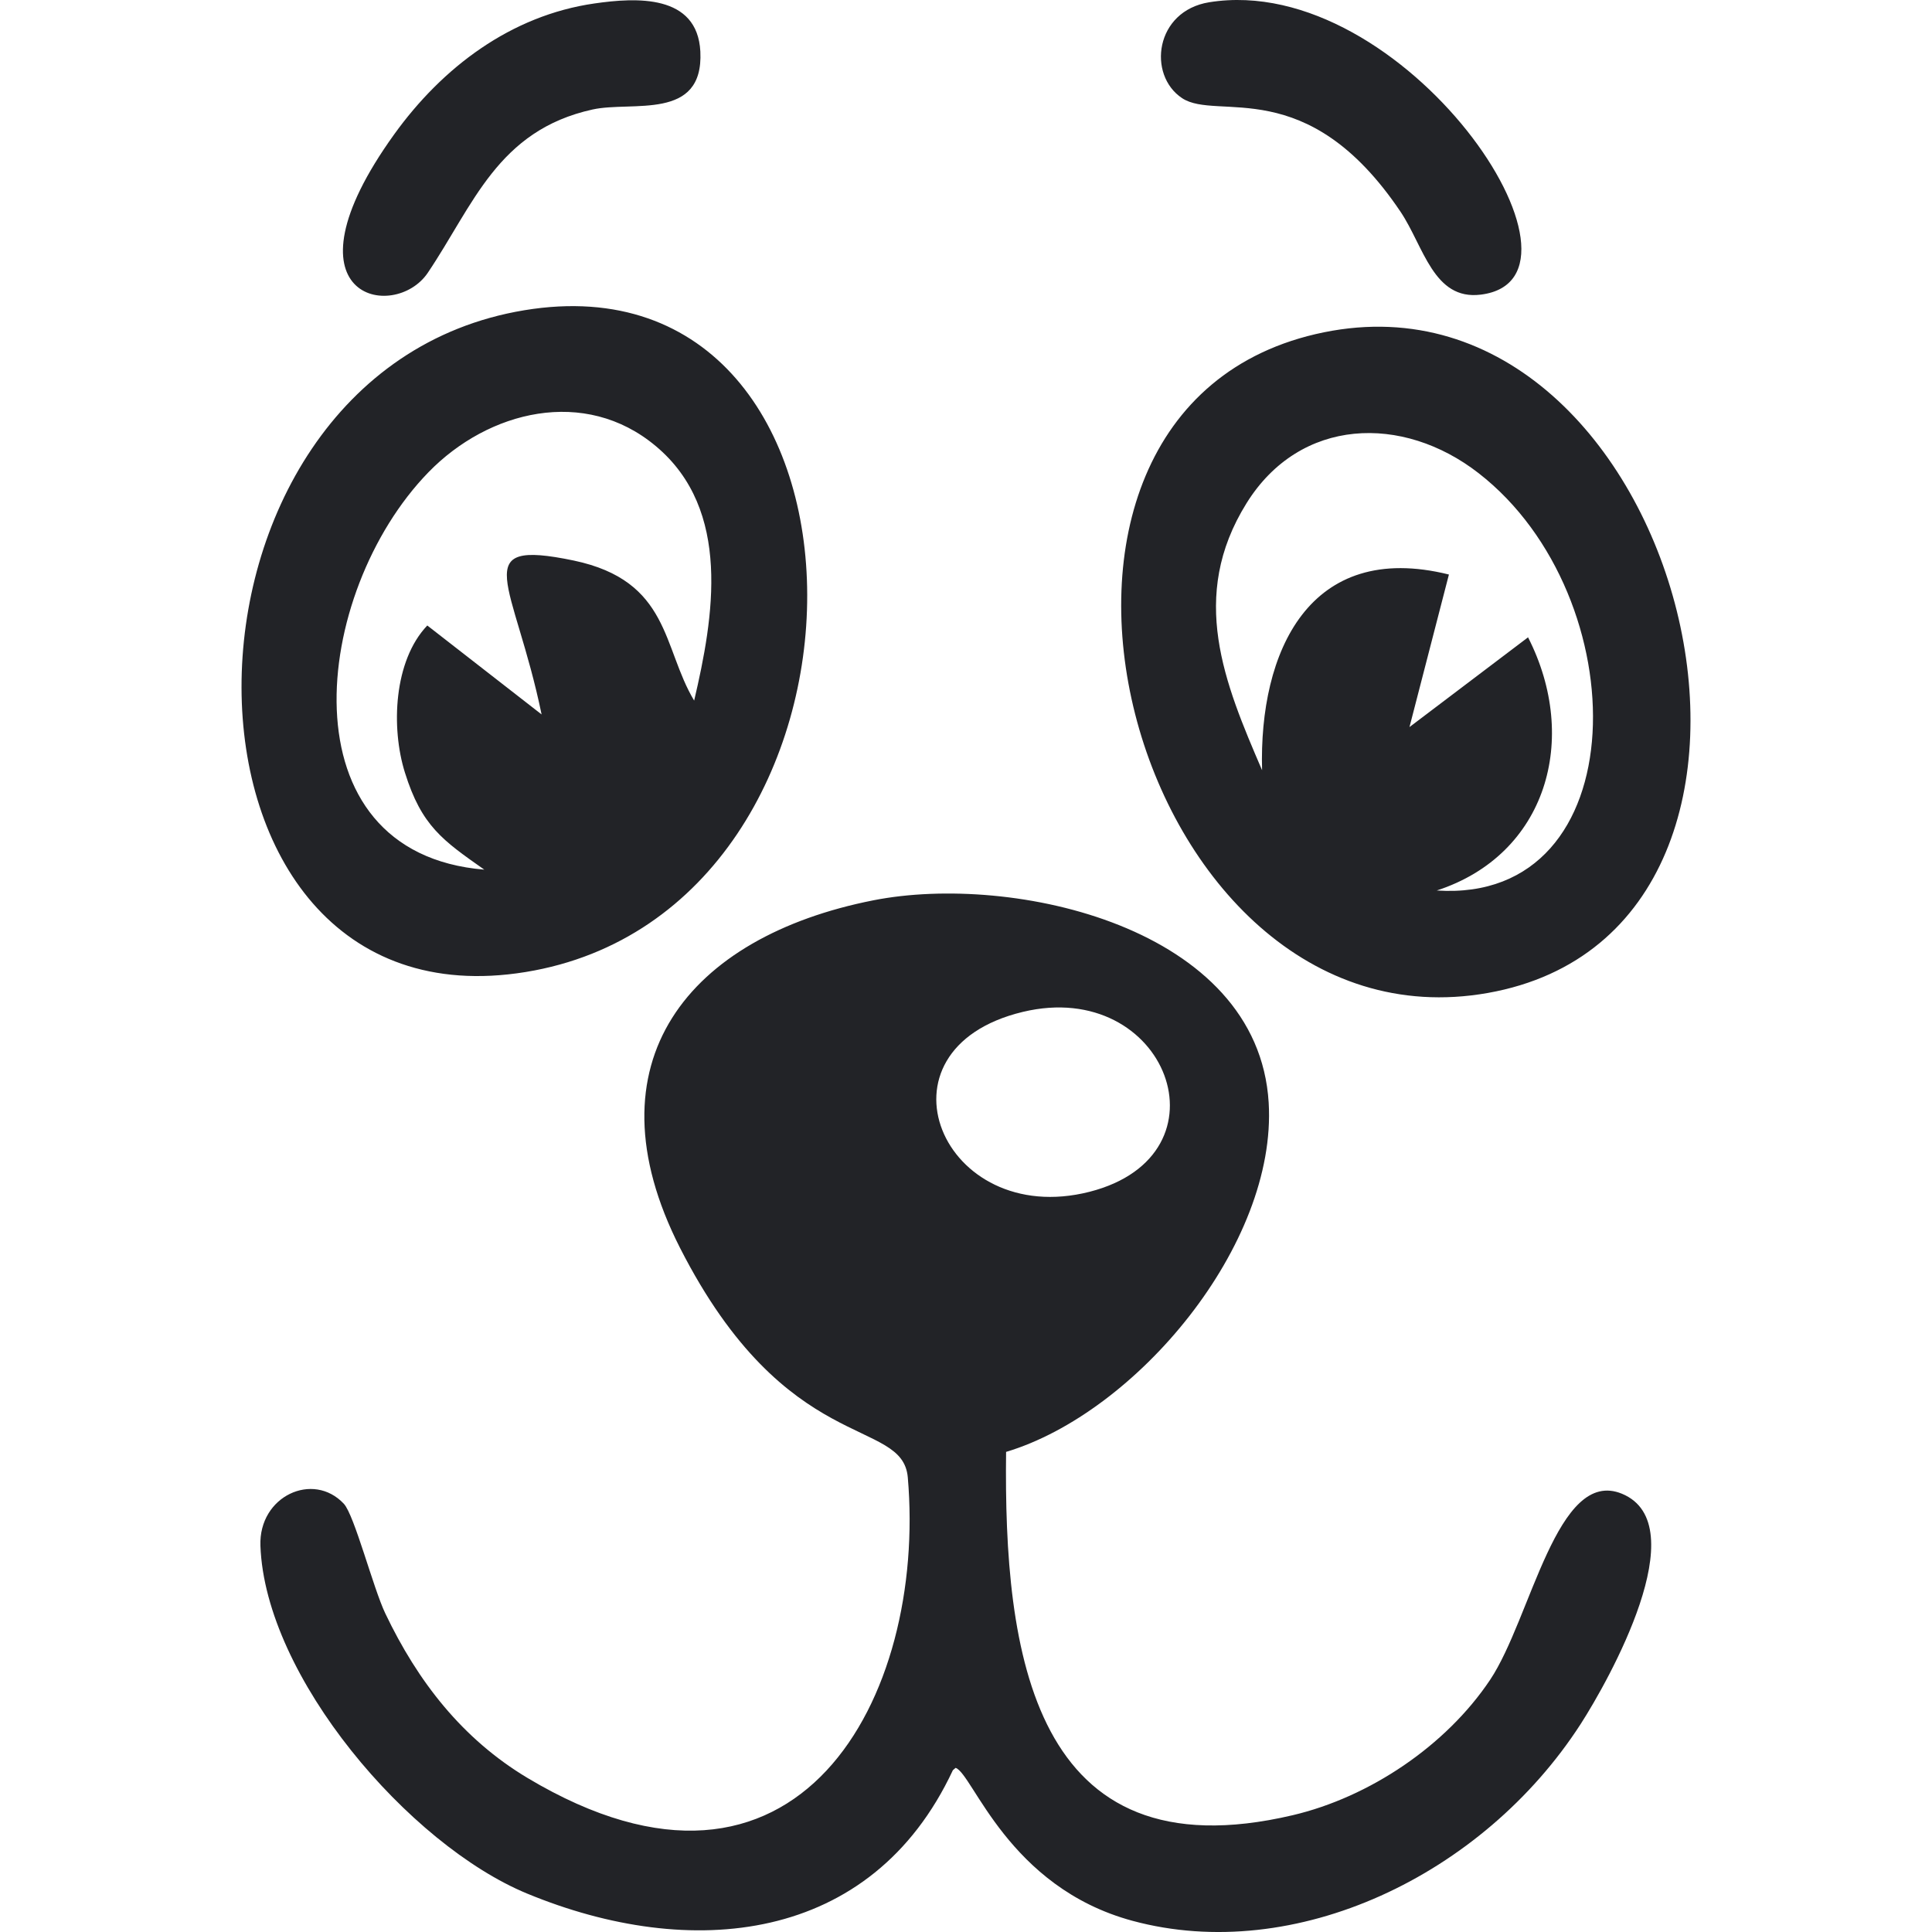
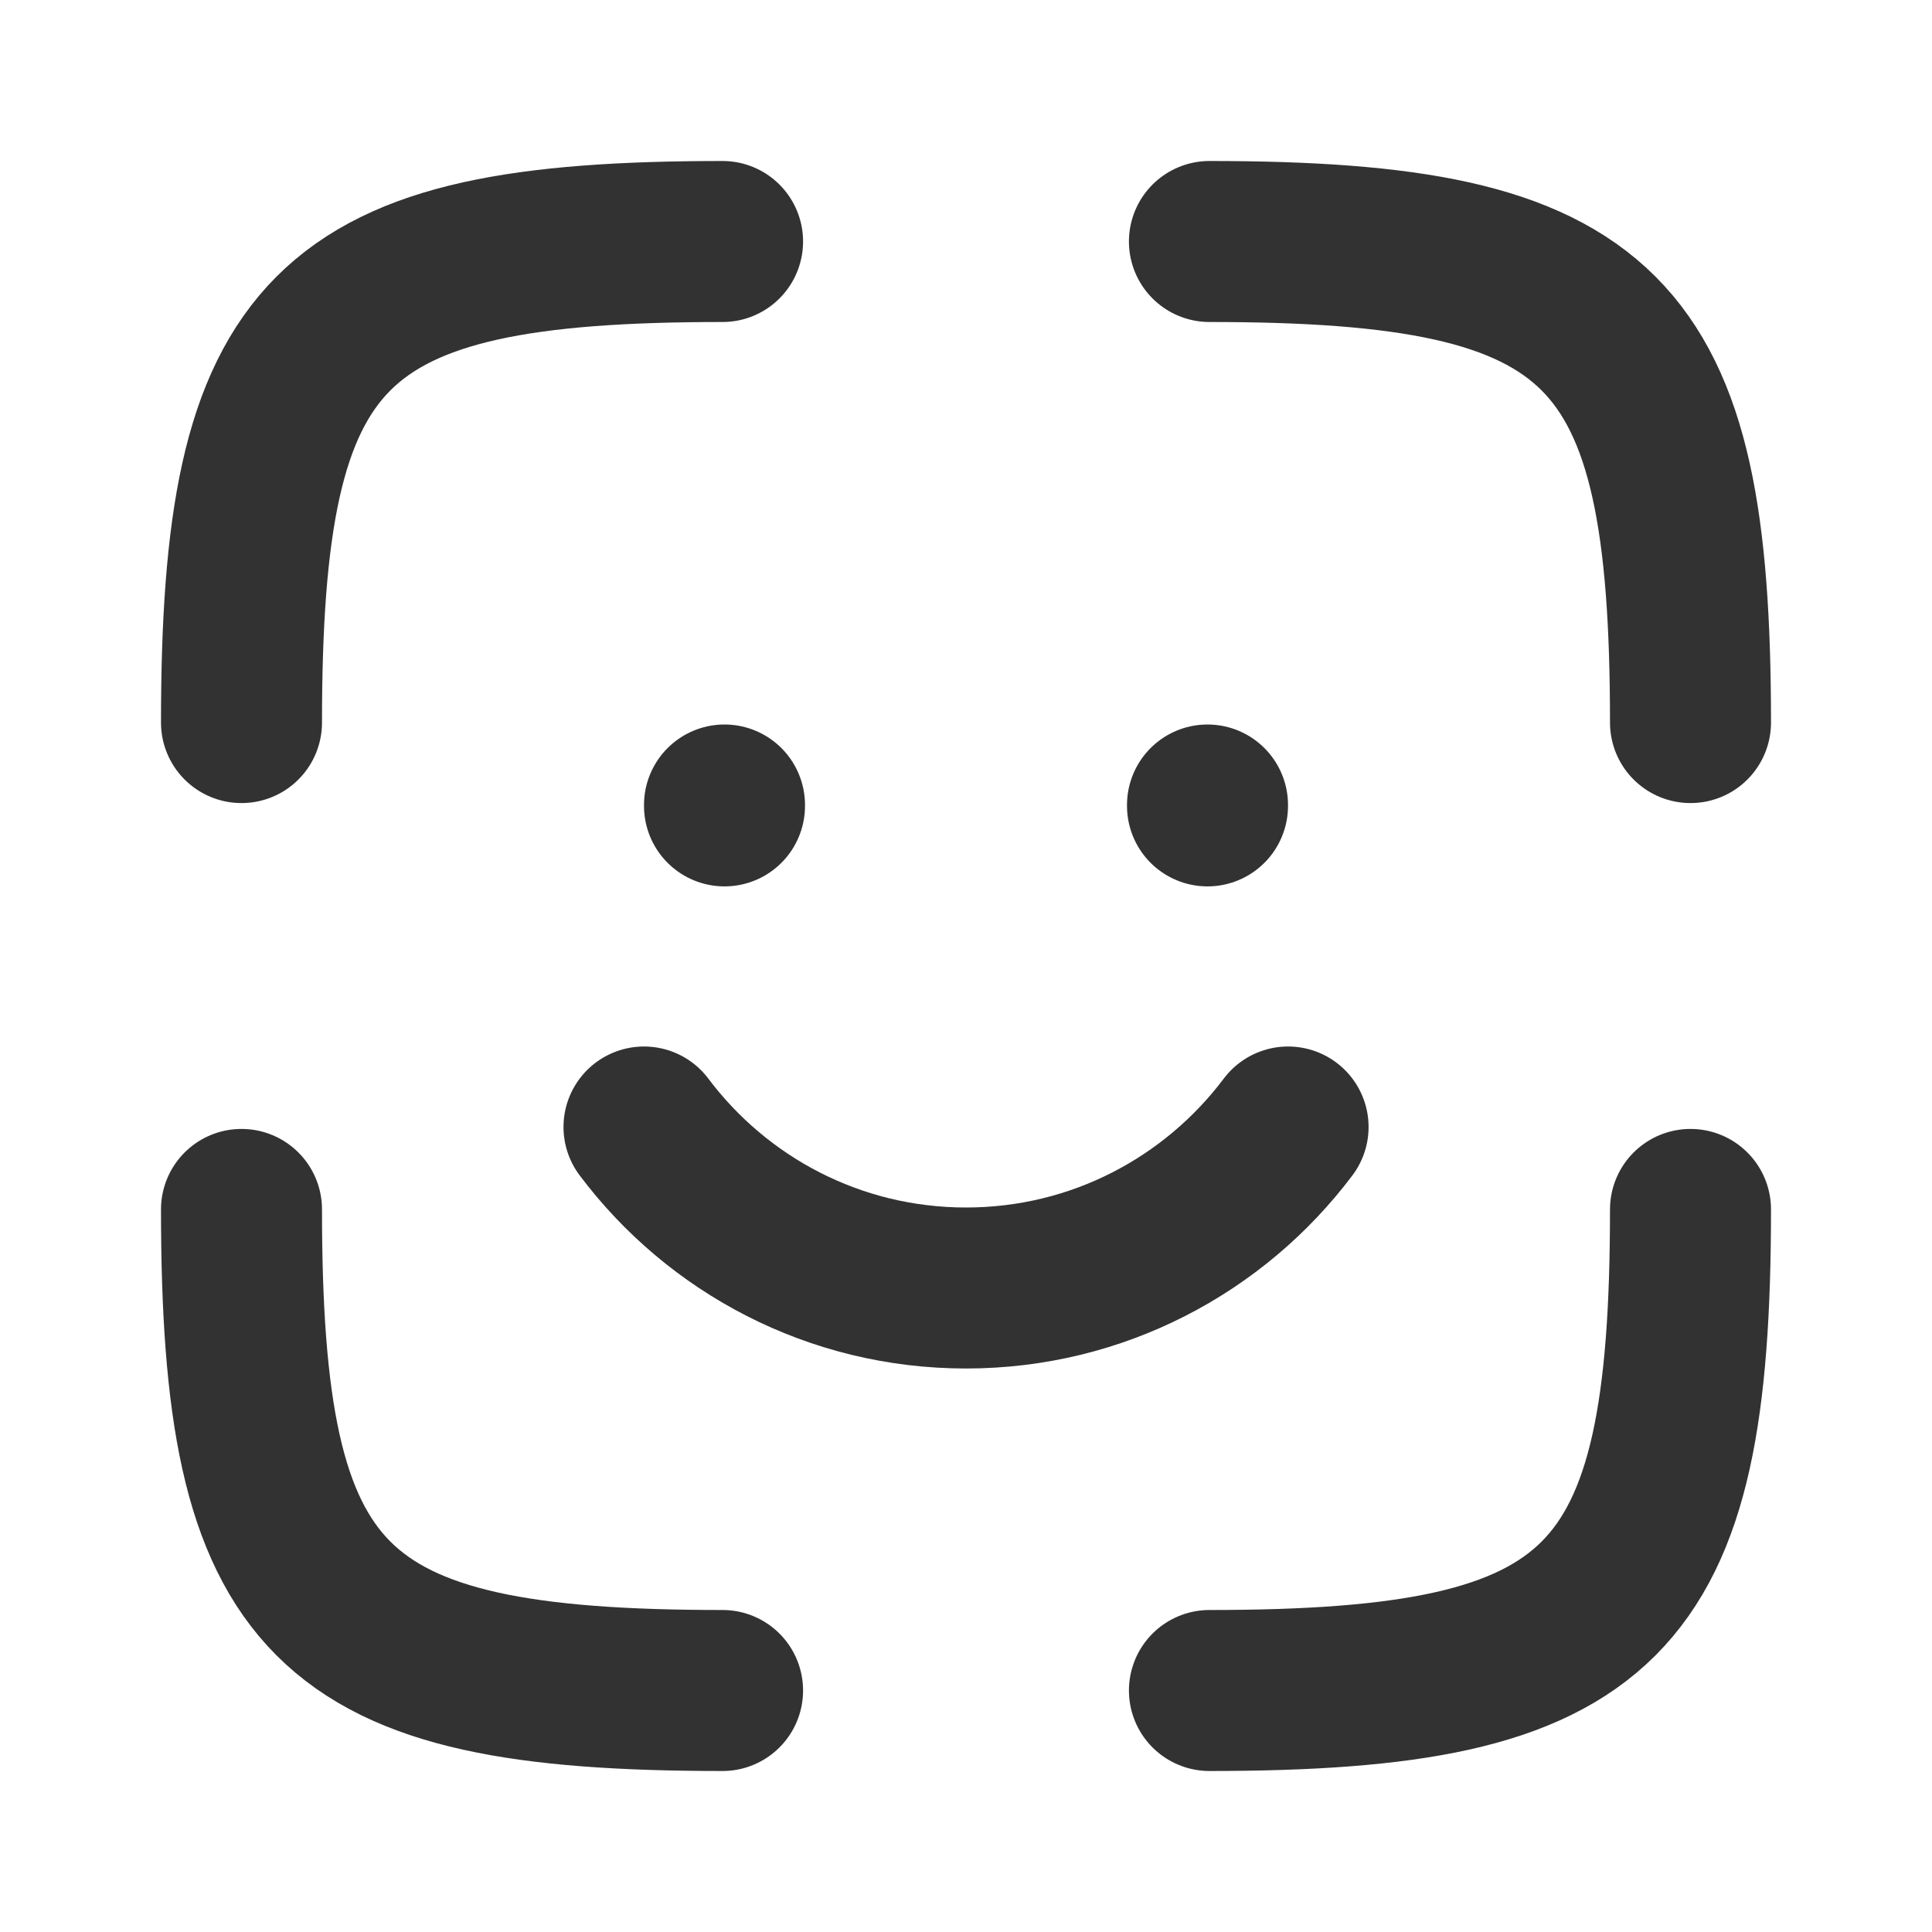
- <svg xmlns="http://www.w3.org/2000/svg" width="24" height="24" viewBox="0 0 24 24" fill="none">
-   <path fill-rule="evenodd" clip-rule="evenodd" d="M12.706 12.57C14.494 12.141 15.327 14.348 13.534 14.805C11.703 15.271 10.765 13.036 12.706 12.57ZM11.837 21.99L11.871 21.961C12.086 22.033 12.521 23.443 14.068 23.861C16.085 24.406 18.419 23.301 19.636 21.416C19.984 20.875 21.072 18.939 20.149 18.556C19.341 18.222 19.021 20.102 18.511 20.867C17.962 21.688 17.011 22.325 16.059 22.549C12.815 23.312 12.468 20.51 12.498 18.036C14.116 17.551 15.866 15.463 15.76 13.698C15.628 11.515 12.584 10.842 10.849 11.184C8.563 11.635 7.271 13.189 8.447 15.501C9.772 18.105 11.211 17.596 11.277 18.353C11.512 21.076 9.92 24.099 6.554 22.087C5.744 21.602 5.19 20.889 4.786 20.042C4.636 19.728 4.403 18.822 4.271 18.68C3.89 18.274 3.213 18.584 3.235 19.201C3.293 20.831 5.081 22.917 6.549 23.523C8.57 24.358 10.824 24.158 11.837 21.99V21.99ZM15.678 9.568C15.212 8.487 14.762 7.412 15.485 6.251C16.15 5.182 17.425 5.144 18.368 5.878C20.343 7.412 20.34 11.228 17.848 11.062C19.214 10.617 19.625 9.178 18.982 7.917L17.509 9.032L17.999 7.137C16.264 6.706 15.637 8.099 15.678 9.568V9.568ZM16.446 4.128C11.925 5.048 14.036 13.123 18.482 12.335C22.985 11.536 20.919 3.218 16.446 4.128ZM6.728 8.875L5.308 7.77C4.891 8.207 4.855 9.039 5.03 9.597C5.237 10.262 5.502 10.441 6.016 10.803C3.506 10.596 3.871 7.36 5.322 5.867C6.066 5.101 7.265 4.802 8.147 5.542C9.095 6.335 8.865 7.672 8.623 8.703C8.227 8.043 8.326 7.215 7.126 6.963C5.79 6.685 6.388 7.228 6.728 8.875ZM6.513 3.854C1.817 4.631 1.837 12.838 6.528 12.075C11.207 11.314 11.186 3.081 6.513 3.854ZM15.021 0.028C14.347 0.137 14.251 0.931 14.684 1.219C15.123 1.511 16.232 0.896 17.399 2.632C17.686 3.06 17.807 3.734 18.395 3.66C20.007 3.459 17.447 -0.363 15.021 0.028ZM7.384 0.043C6.347 0.192 5.496 0.836 4.896 1.67C3.431 3.708 4.899 4.005 5.314 3.389C5.881 2.548 6.18 1.62 7.362 1.36C7.852 1.252 8.743 1.508 8.7 0.64C8.663 -0.075 7.902 -0.032 7.384 0.043L7.384 0.043Z" fill="#222327" />
+ <svg xmlns="http://www.w3.org/2000/svg" width="30px" height="30px" viewBox="0 0 24 24" fill="none">
+   <path d="M8.976 21C4.055 21 3 19.945 3 15.024" stroke="#323232" stroke-width="2" stroke-linecap="round" />
+   <path d="M21 15.024C21 19.945 19.945 21 15.024 21" stroke="#323232" stroke-width="2" stroke-linecap="round" />
+   <path d="M15.024 3C19.945 3 21 4.055 21 8.976" stroke="#323232" stroke-width="2" stroke-linecap="round" />
+   <path d="M8 14C8.912 15.214 10.364 16 12 16C13.636 16 15.088 15.214 16.001 14" stroke="#323232" stroke-width="2" stroke-linecap="round" />
+   <path d="M9 10.011V10" stroke="#323232" stroke-width="2" stroke-linecap="round" />
+   <path d="M15 10.011V10" stroke="#323232" stroke-width="2" stroke-linecap="round" />
+   <path d="M3 8.976C3 4.055 4.055 3 8.976 3" stroke="#323232" stroke-width="2" stroke-linecap="round" />
</svg>
